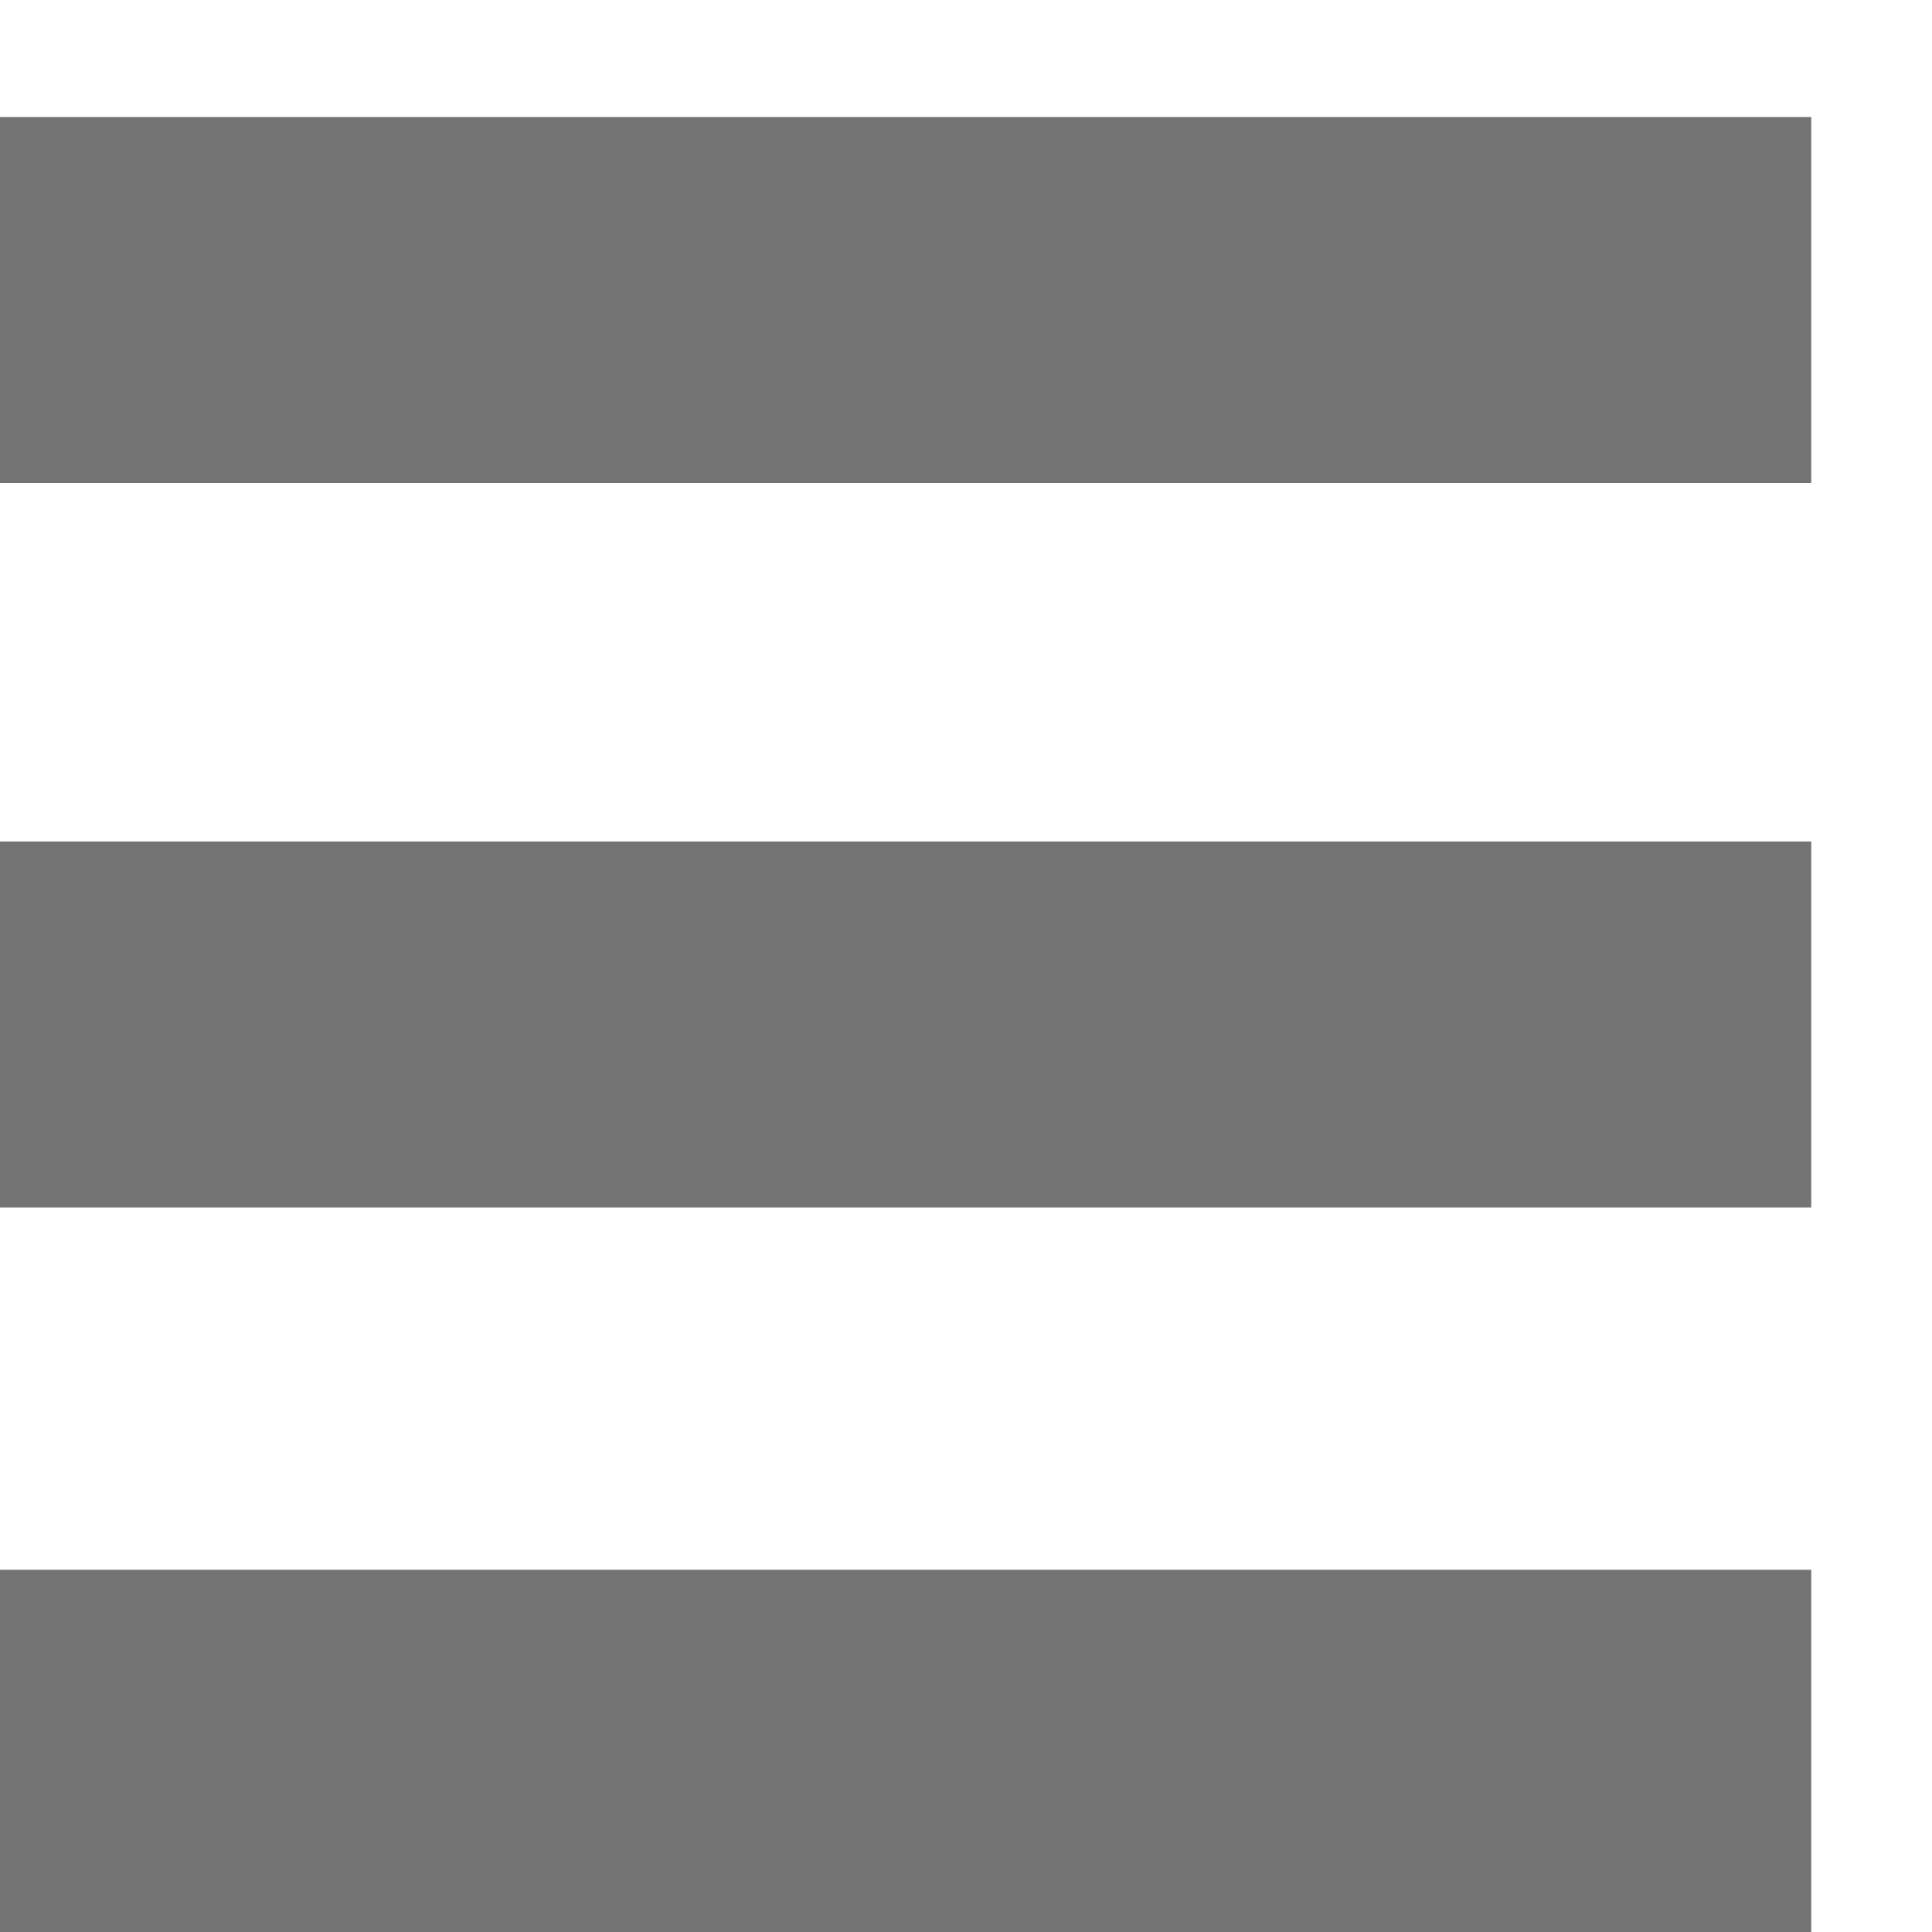
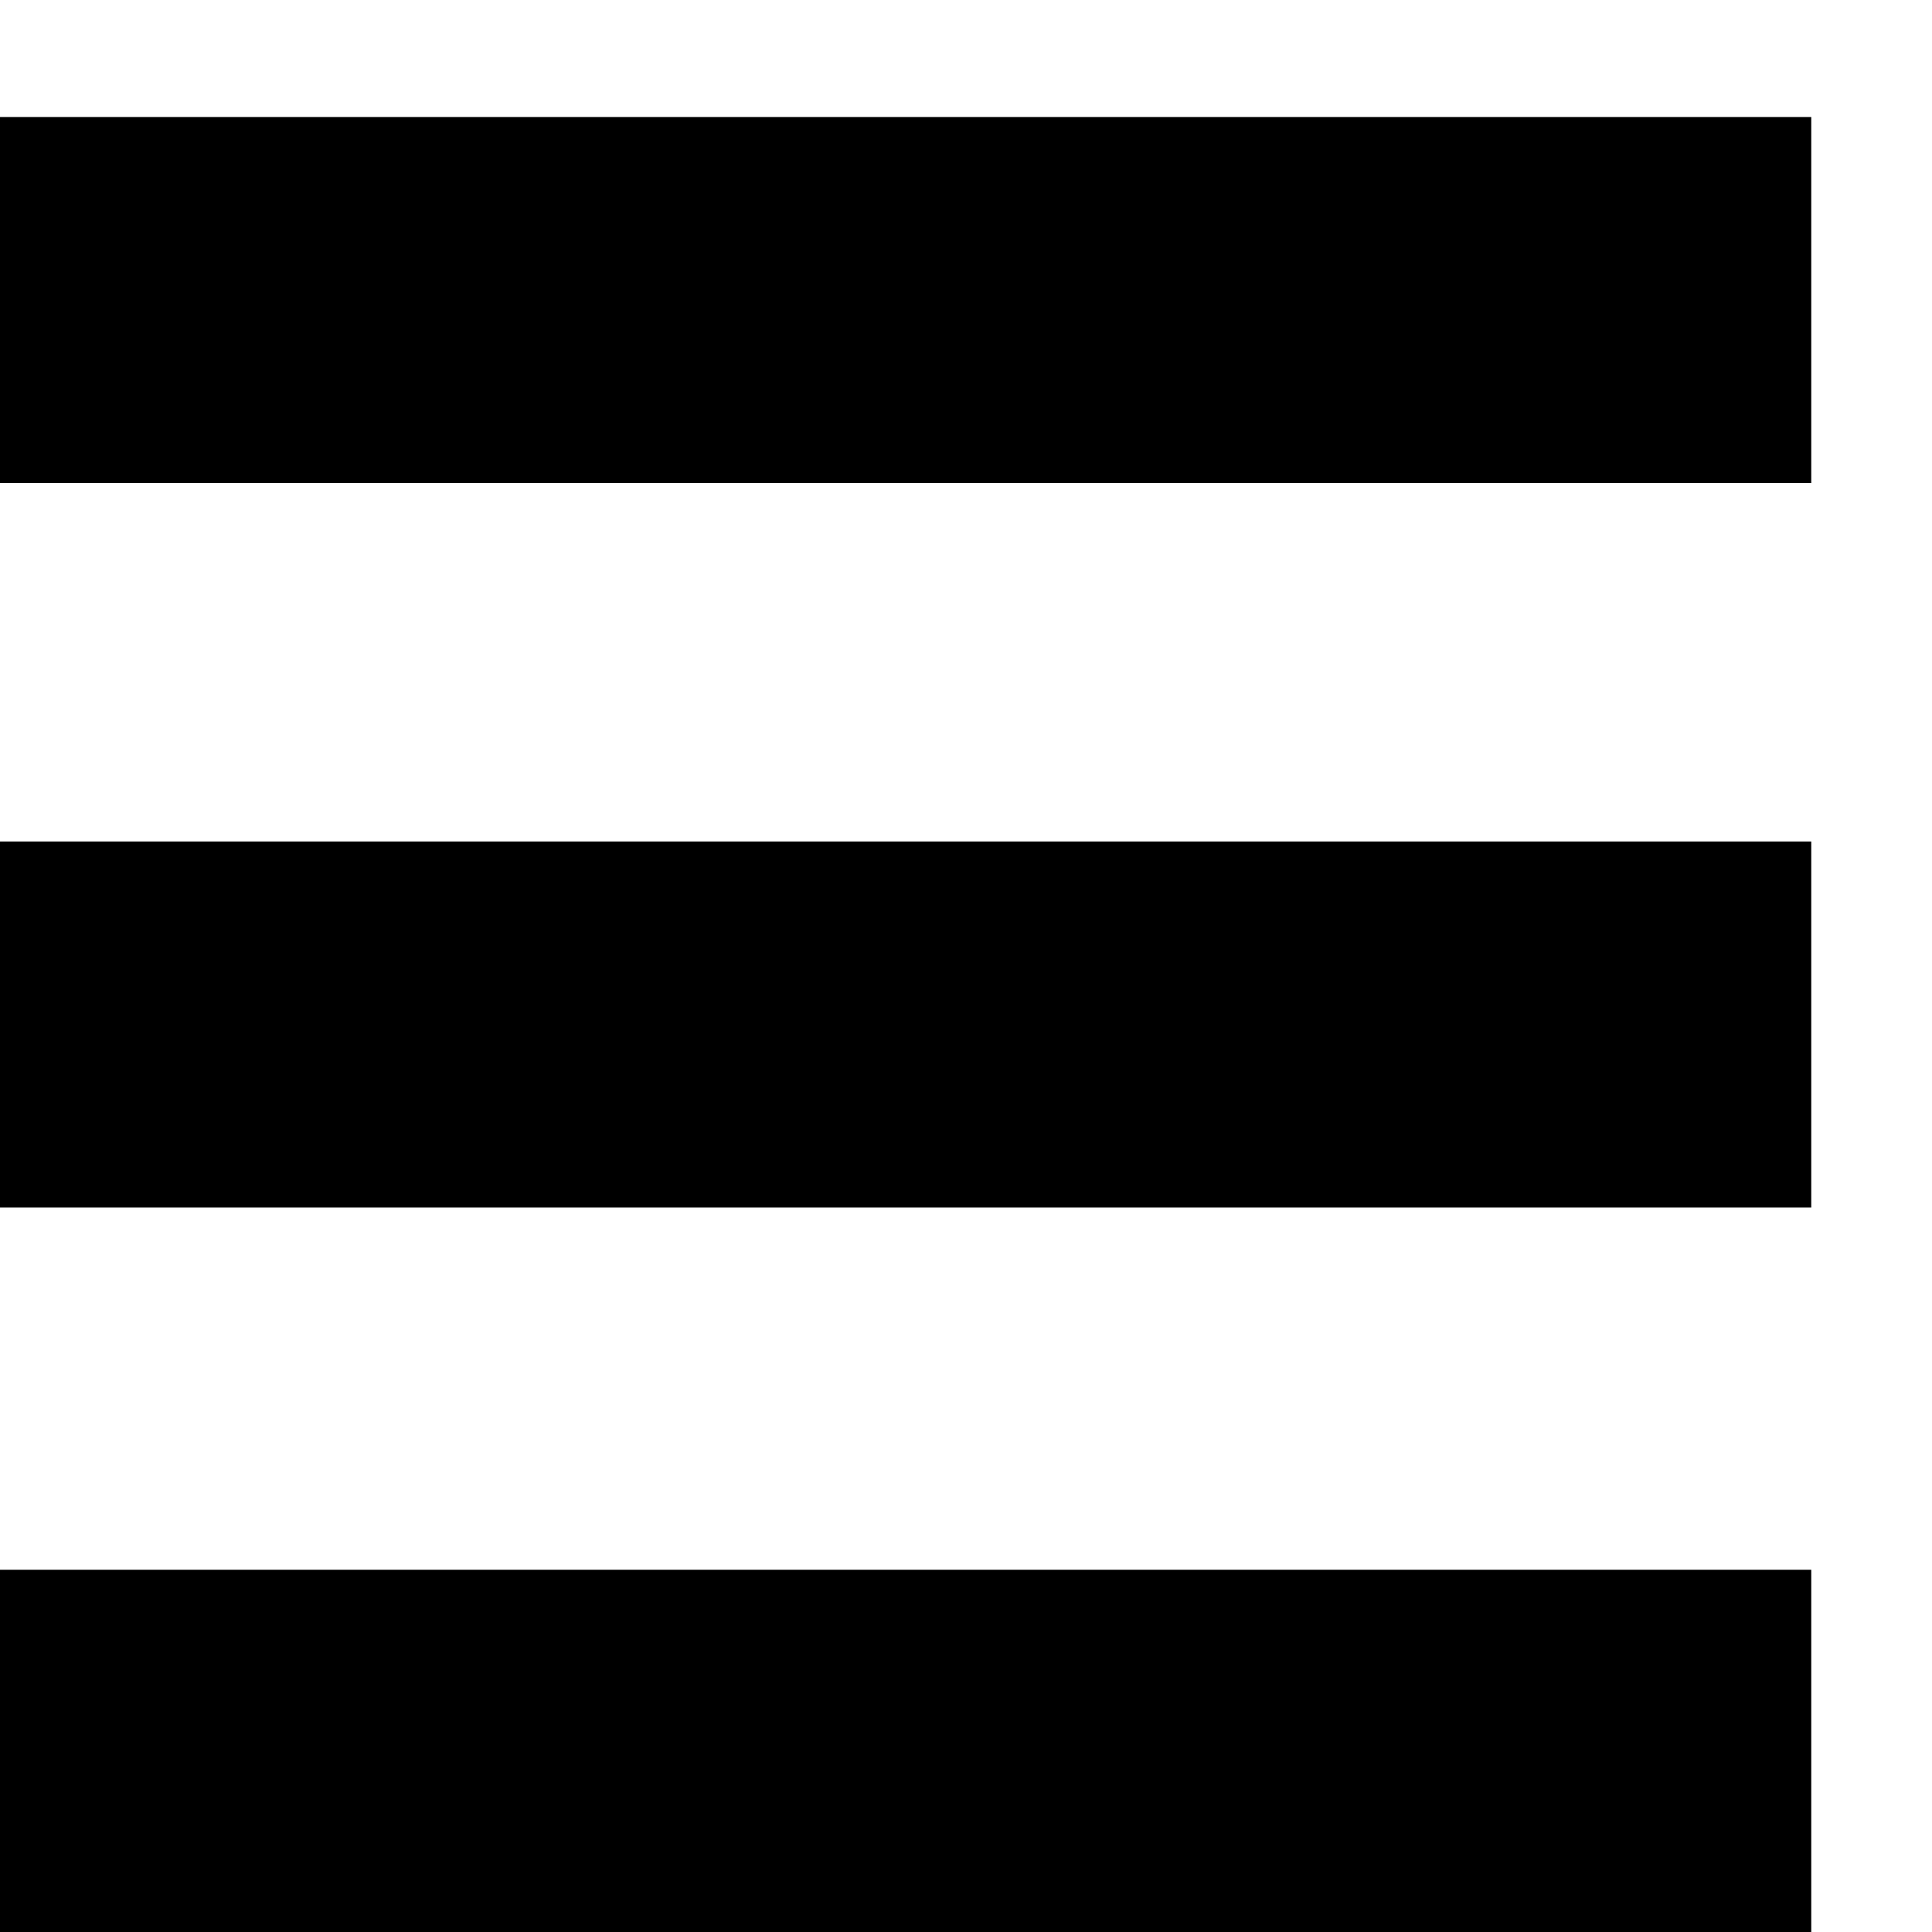
<svg xmlns="http://www.w3.org/2000/svg" width="16px" height="16px">
-   <path fillRule="evenodd" fill="rgb(115, 115, 115)" d="M0.000,13.000 L15.000,13.000 L15.000,16.000 L0.000,16.000 L0.000,13.000 Z" />
-   <path fillRule="evenodd" fill="rgb(115, 115, 115)" d="M0.000,6.969 L15.000,6.969 L15.000,10.000 L0.000,10.000 L0.000,6.969 Z" />
-   <path fillRule="evenodd" fill="rgb(115, 115, 115)" d="M0.000,0.969 L15.000,0.969 L15.000,4.000 L0.000,4.000 L0.000,0.969 Z" />
+   <path fillRule="evenodd" fill="currentColor" d="M0.000,13.000 L15.000,13.000 L15.000,16.000 L0.000,16.000 L0.000,13.000 Z" />
+   <path fillRule="evenodd" fill="currentColor" d="M0.000,6.969 L15.000,6.969 L15.000,10.000 L0.000,10.000 L0.000,6.969 Z" />
+   <path fillRule="evenodd" fill="currentColor" d="M0.000,0.969 L15.000,0.969 L15.000,4.000 L0.000,4.000 L0.000,0.969 Z" />
</svg>
